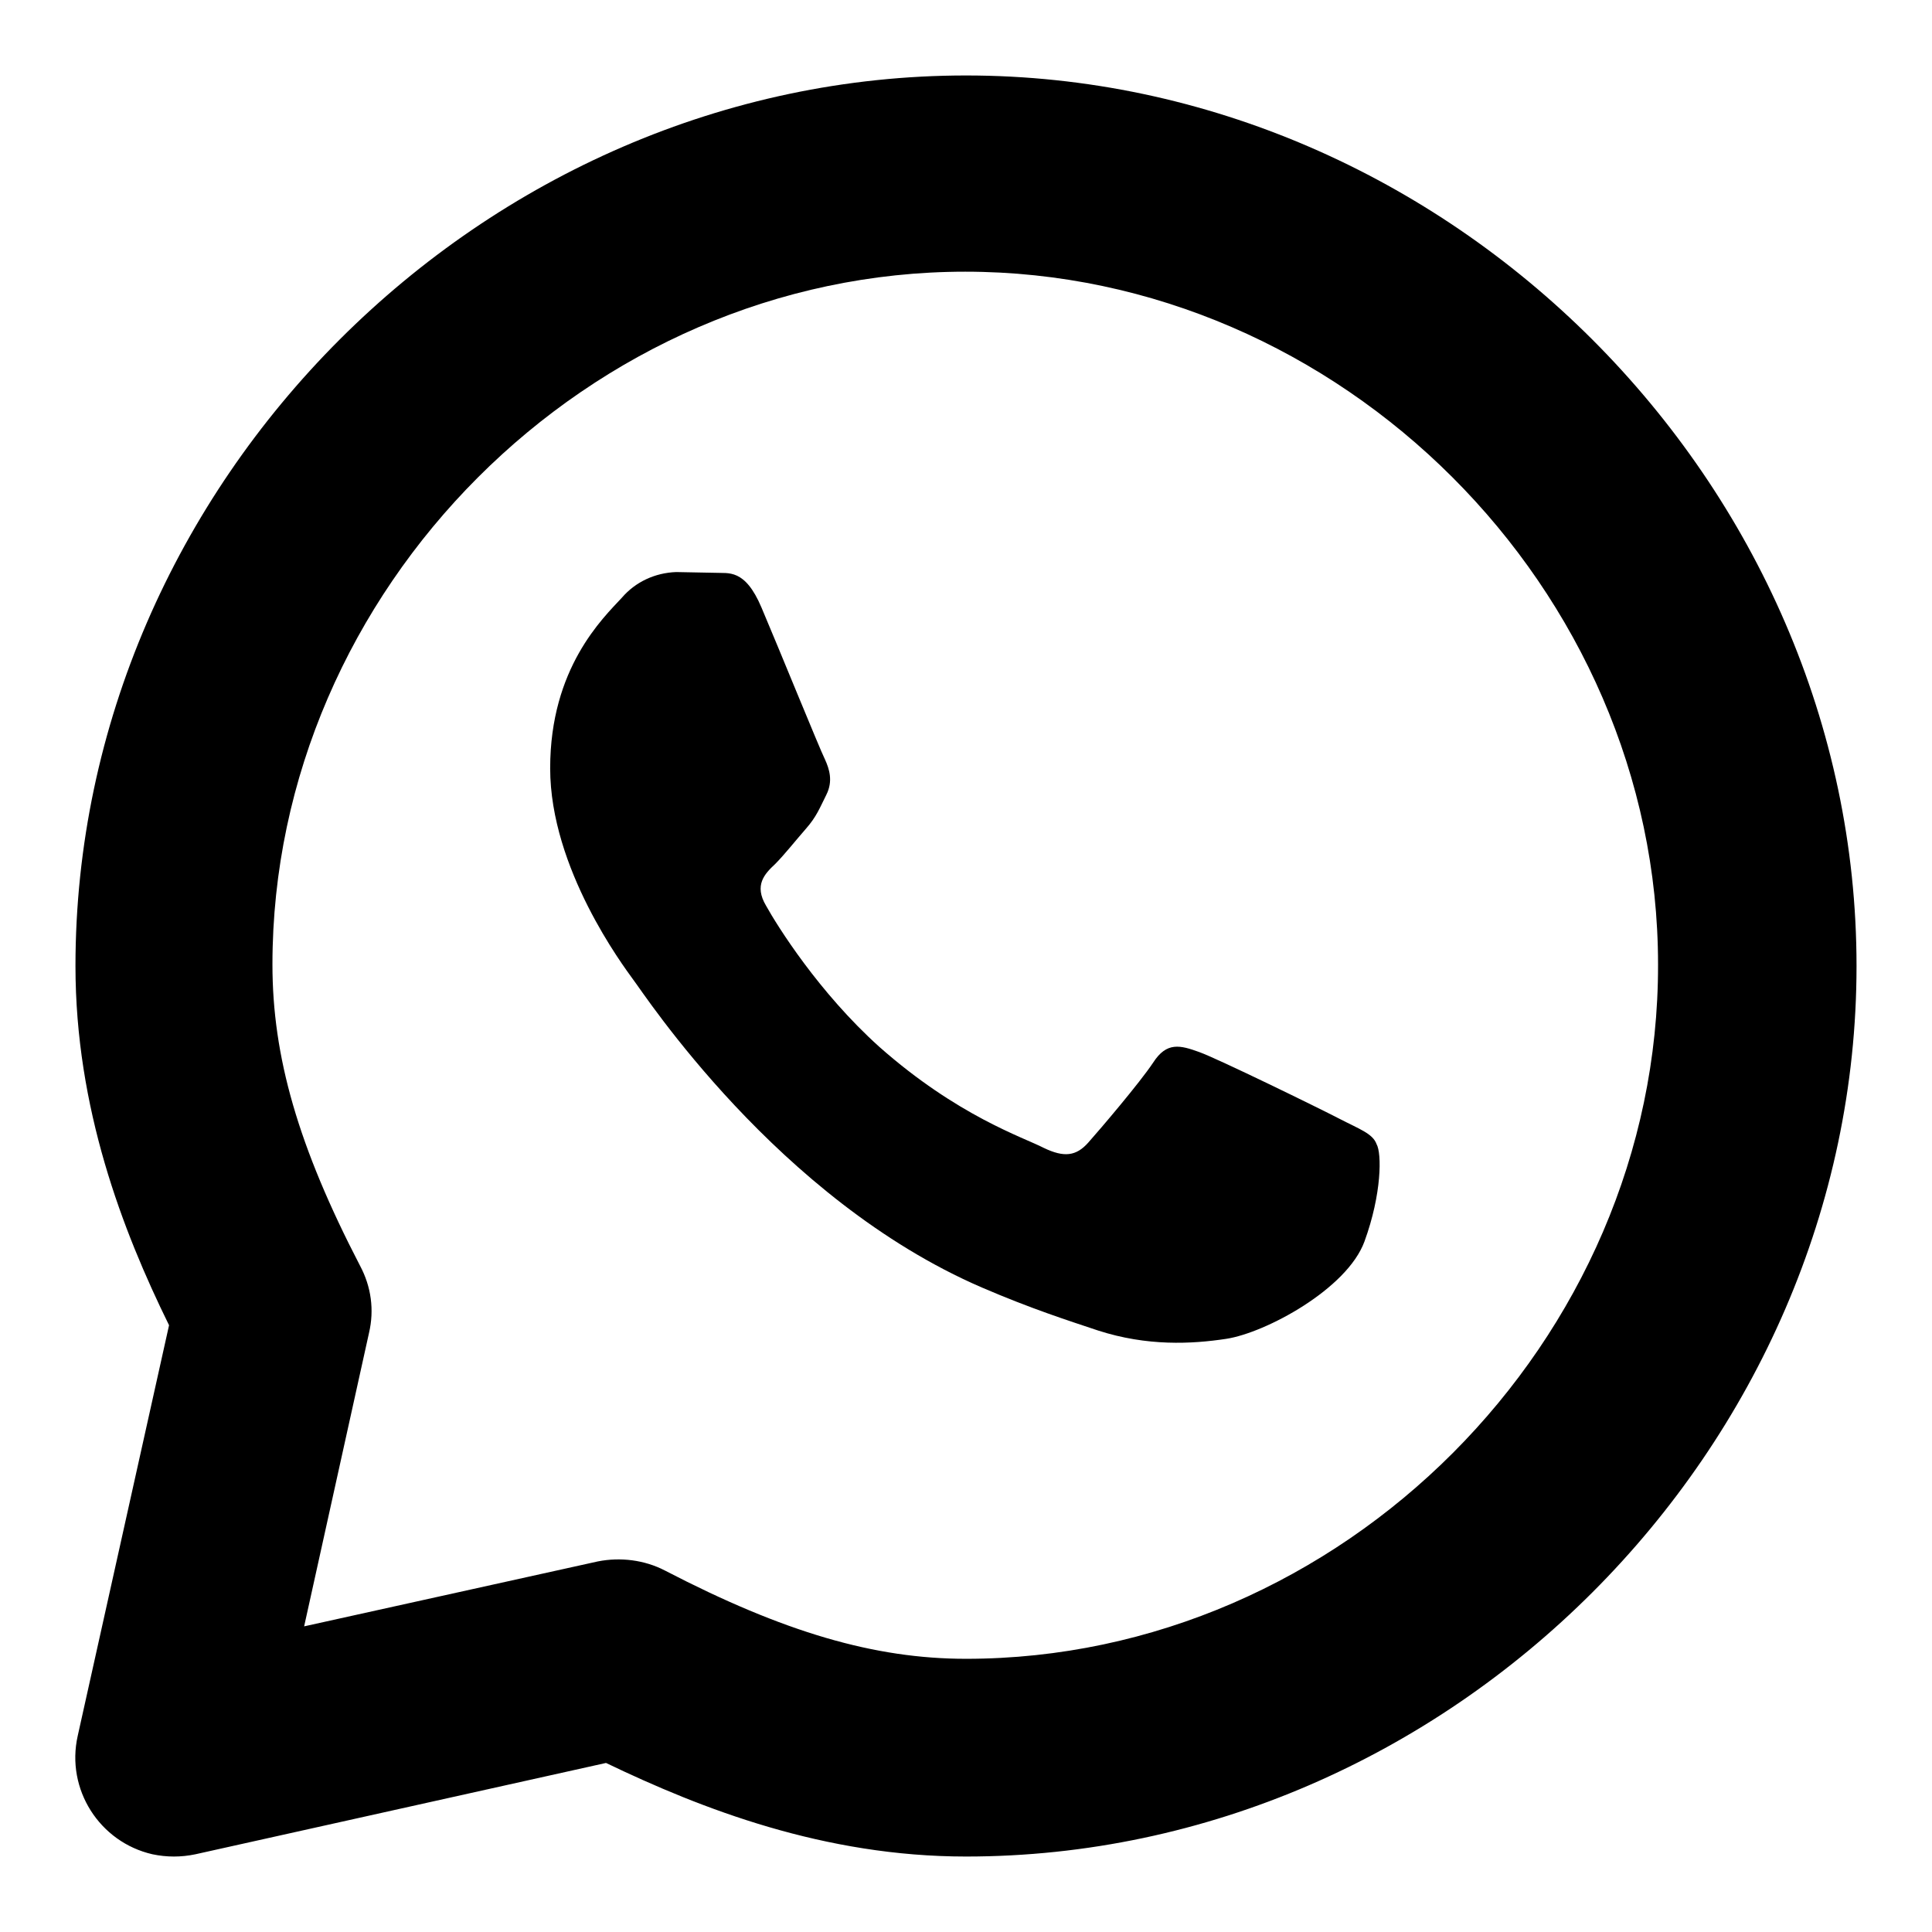
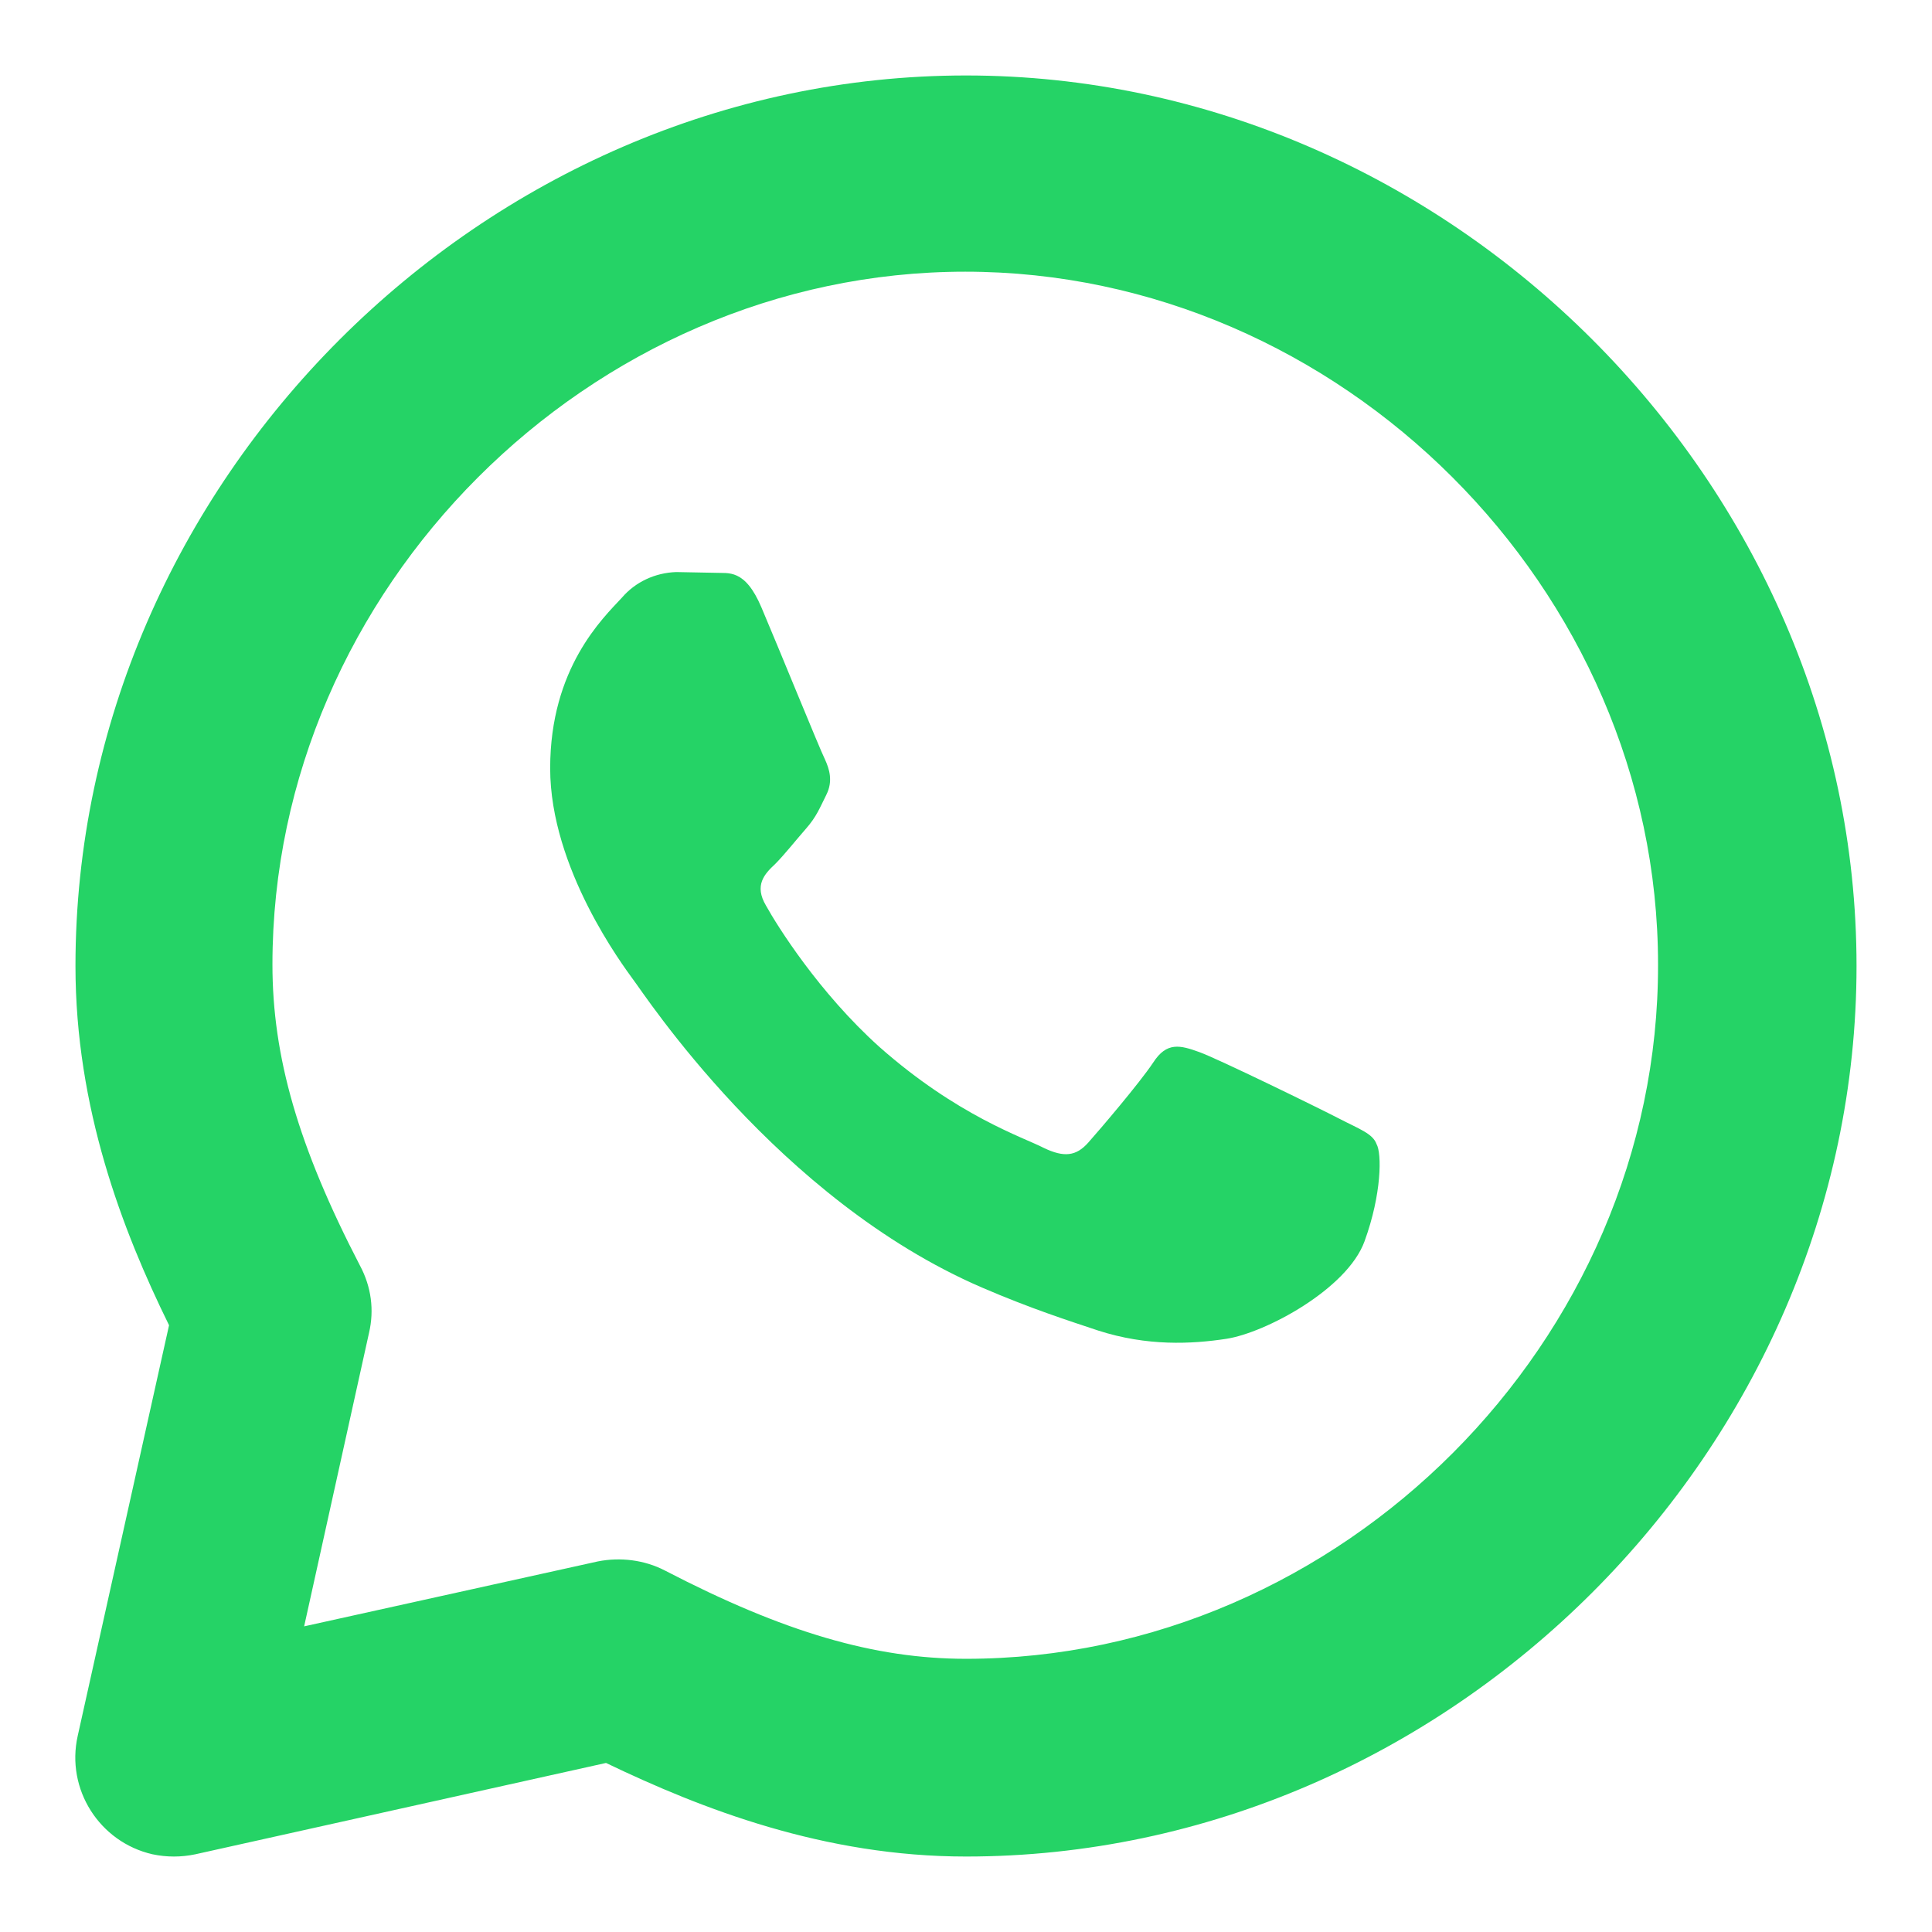
<svg xmlns="http://www.w3.org/2000/svg" version="1.1" x="0px" y="0px" viewBox="0 0 256 256" enable-background="new 0 0 256 256" xml:space="preserve">
  <g>
-     <path fill=" #000" d="M128,10C64,10,10,64,10,128c0,18.8,6.2,35,12.4,47.6L10.3,230c-1.6,7.1,2.9,14.1,9.9,15.7 c1.9,0.4,3.8,0.4,5.7,0l54.4-12.1C93,239.7,109.2,246,128,246c64,0,118-54,118-118C246,64,192,10,128,10z M128,219.8 c-12.1,0-24.1-3.5-39.9-11.7c-2.7-1.4-5.9-1.8-8.9-1.2l-38.9,8.6l8.6-38.9c0.7-3,0.3-6.1-1.2-8.9c-8.2-15.8-11.6-27.7-11.6-39.9 c0-49.7,42-91.8,91.8-91.8c49.7,0,91.8,42,91.8,91.8C219.8,177.7,177.7,219.8,128,219.8z" />
-     <path fill=" #000" d="M177.4,148.2c-2.7-1.4-16-7.9-18.5-8.8c-2.5-0.9-4.3-1.4-6.1,1.4c-1.8,2.7-7,8.8-8.6,10.6 c-1.6,1.8-3.2,2-5.9,0.7c-2.7-1.4-11.4-4.2-21.8-13.4c-8-7.2-13.5-16-15-18.7c-1.6-2.7-0.2-4.2,1.2-5.5c1.2-1.2,2.7-3.1,4.1-4.7 c1.4-1.6,1.8-2.7,2.7-4.5c0.9-1.8,0.4-3.4-0.2-4.7c-0.7-1.4-6.1-14.7-8.4-20.1c-2.2-5.2-4.4-4.5-6.1-4.6l-5.2-0.1 c-2.8,0.1-5.4,1.3-7.2,3.4c-2.5,2.7-9.5,9.3-9.5,22.6c0,13.3,9.7,26.2,11,28c1.4,1.8,19.1,29.1,46.2,40.8 c6.5,2.8,11.5,4.4,15.4,5.7c6.5,2.1,12.4,1.8,17,1.1c5.2-0.8,16-6.6,18.3-12.9c2.3-6.3,2.3-11.7,1.6-12.9 C181.9,150.2,180.1,149.6,177.4,148.2z" />
+     <path fill=" #25D366" d="M128,10C64,10,10,64,10,128c0,18.8,6.2,35,12.4,47.6L10.3,230c-1.6,7.1,2.9,14.1,9.9,15.7 c1.9,0.4,3.8,0.4,5.7,0l54.4-12.1C93,239.7,109.2,246,128,246c64,0,118-54,118-118C246,64,192,10,128,10z M128,219.8 c-12.1,0-24.1-3.5-39.9-11.7c-2.7-1.4-5.9-1.8-8.9-1.2l-38.9,8.6l8.6-38.9c0.7-3,0.3-6.1-1.2-8.9c-8.2-15.8-11.6-27.7-11.6-39.9 c0-49.7,42-91.8,91.8-91.8c49.7,0,91.8,42,91.8,91.8C219.8,177.7,177.7,219.8,128,219.8z" />
+     <path fill=" #25D366" d="M177.4,148.2c-2.7-1.4-16-7.9-18.5-8.8c-2.5-0.9-4.3-1.4-6.1,1.4c-1.8,2.7-7,8.8-8.6,10.6 c-1.6,1.8-3.2,2-5.9,0.7c-2.7-1.4-11.4-4.2-21.8-13.4c-8-7.2-13.5-16-15-18.7c-1.6-2.7-0.2-4.2,1.2-5.5c1.2-1.2,2.7-3.1,4.1-4.7 c1.4-1.6,1.8-2.7,2.7-4.5c0.9-1.8,0.4-3.4-0.2-4.7c-0.7-1.4-6.1-14.7-8.4-20.1c-2.2-5.2-4.4-4.5-6.1-4.6l-5.2-0.1 c-2.8,0.1-5.4,1.3-7.2,3.4c-2.5,2.7-9.5,9.3-9.5,22.6c0,13.3,9.7,26.2,11,28c1.4,1.8,19.1,29.1,46.2,40.8 c6.5,2.8,11.5,4.4,15.4,5.7c6.5,2.1,12.4,1.8,17,1.1c5.2-0.8,16-6.6,18.3-12.9c2.3-6.3,2.3-11.7,1.6-12.9 C181.9,150.2,180.1,149.6,177.4,148.2z" />
  </g>
</svg>
